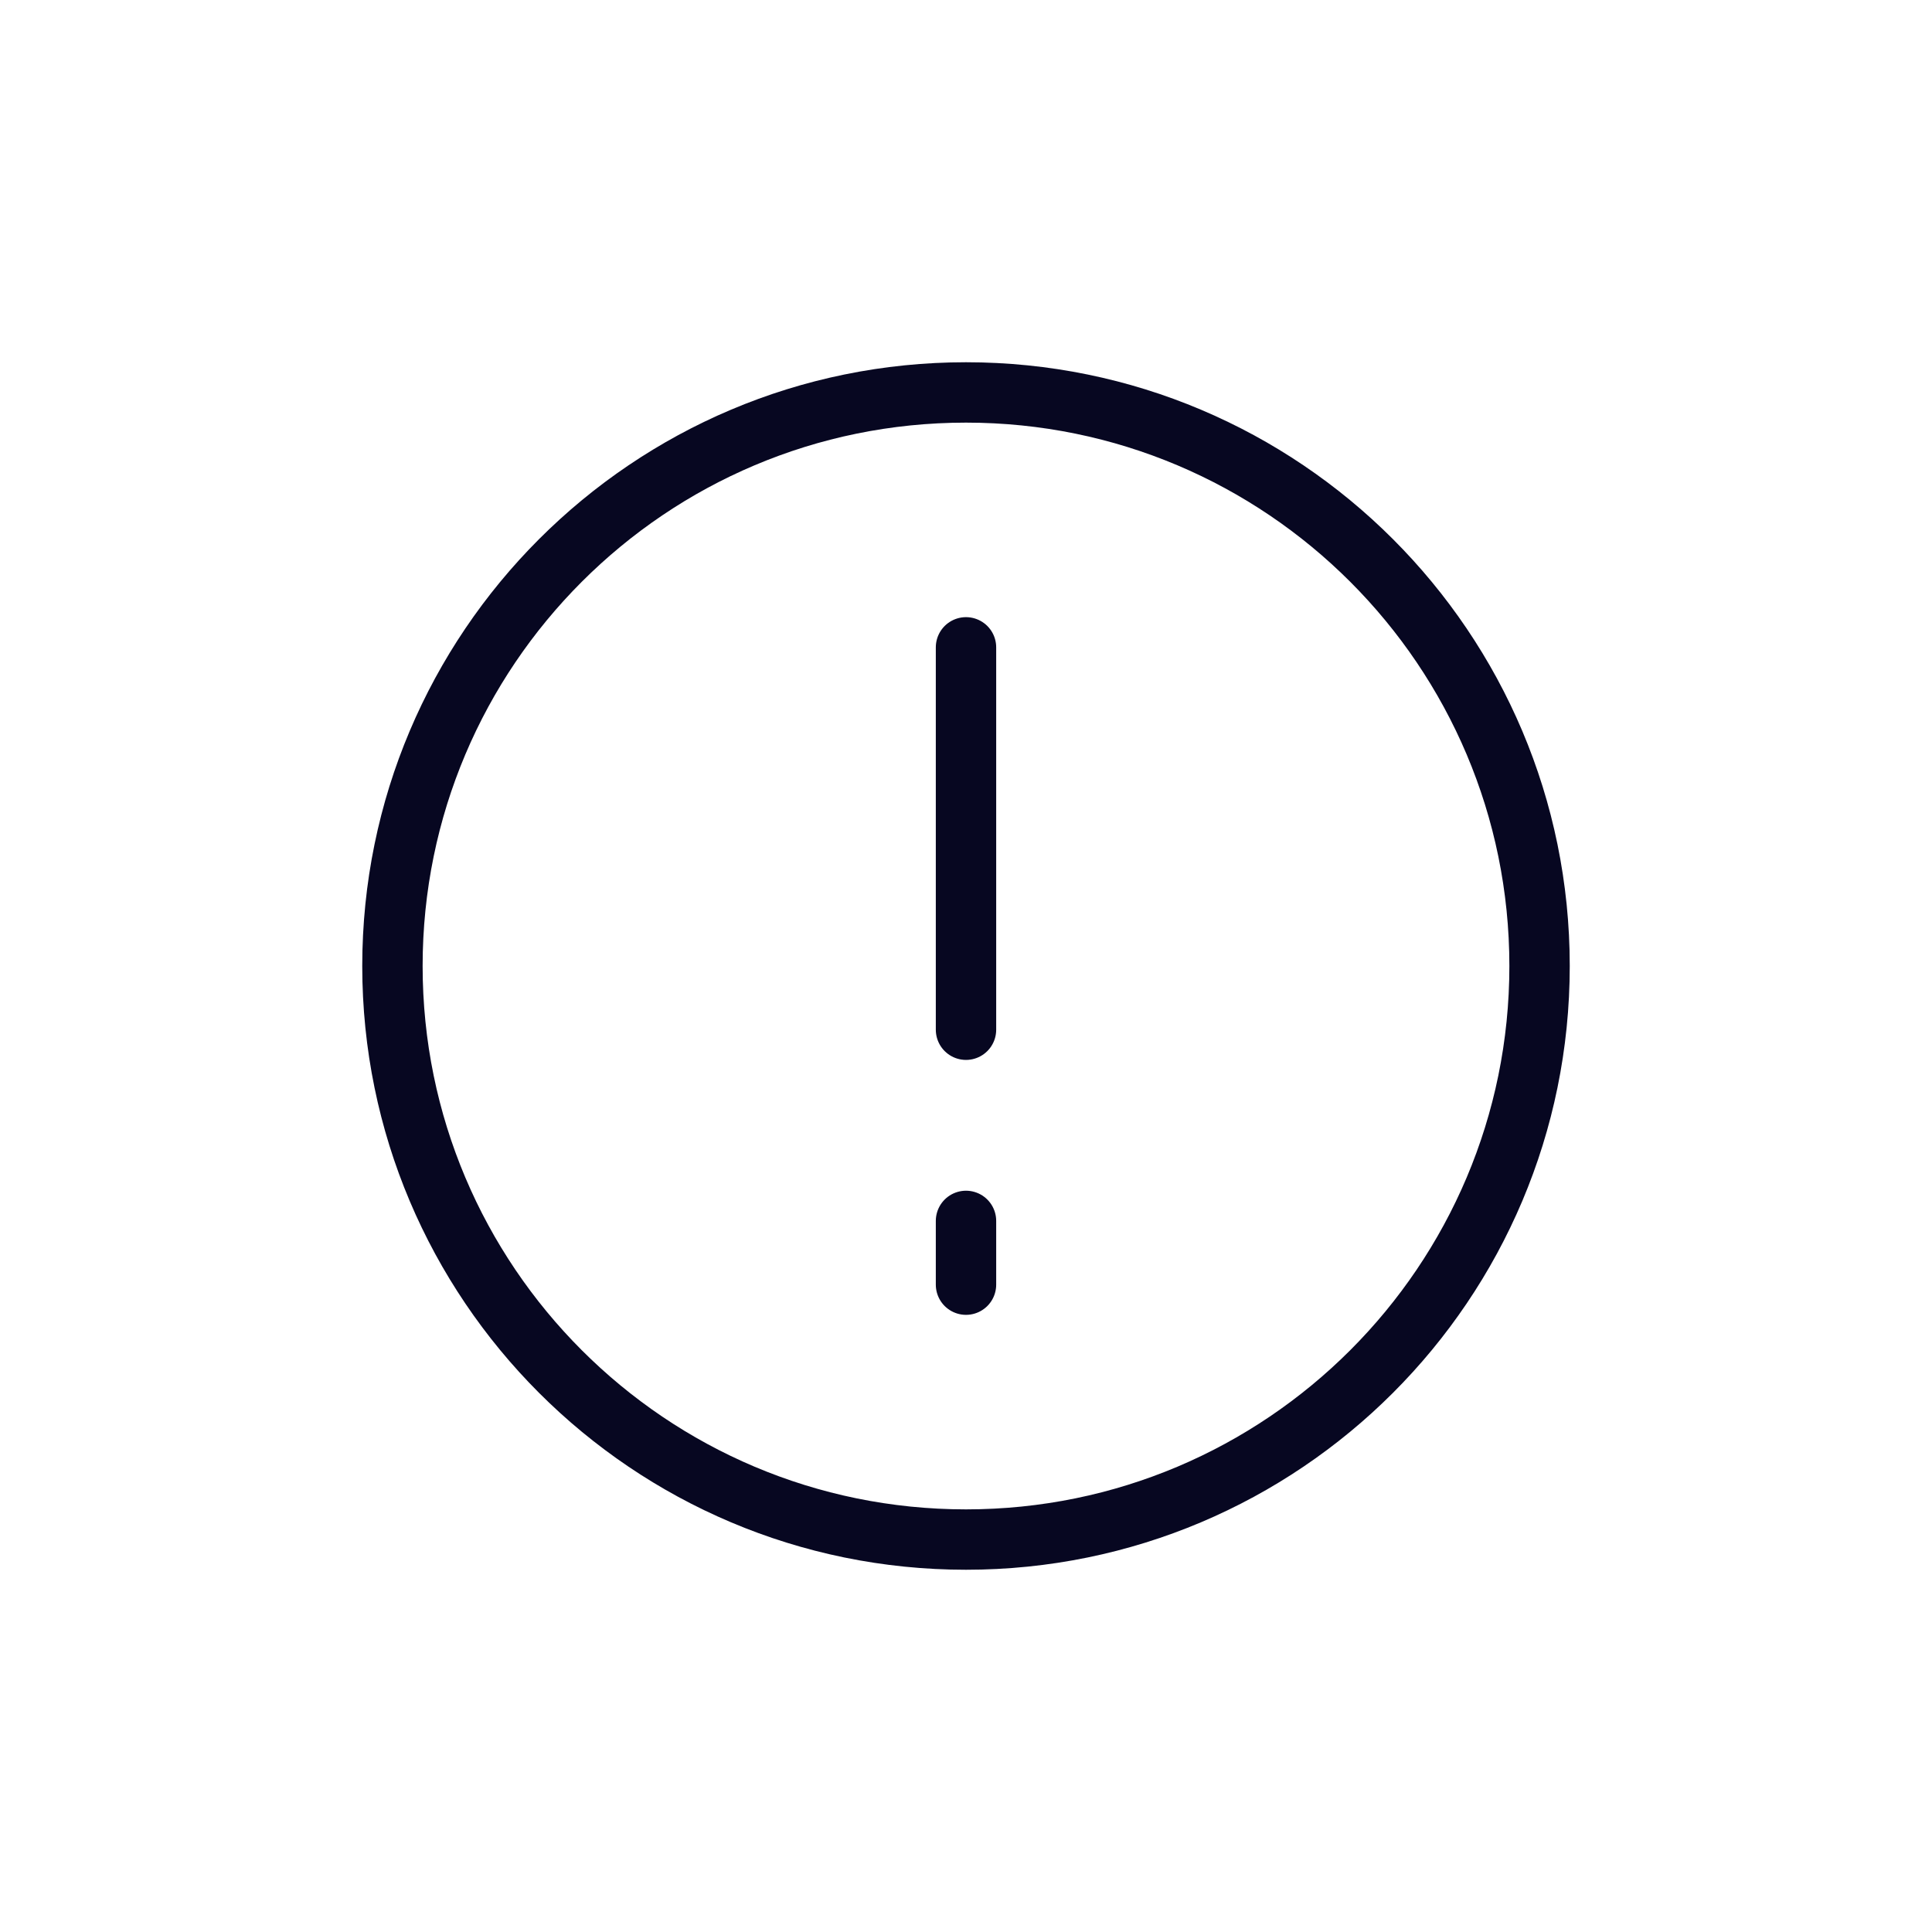
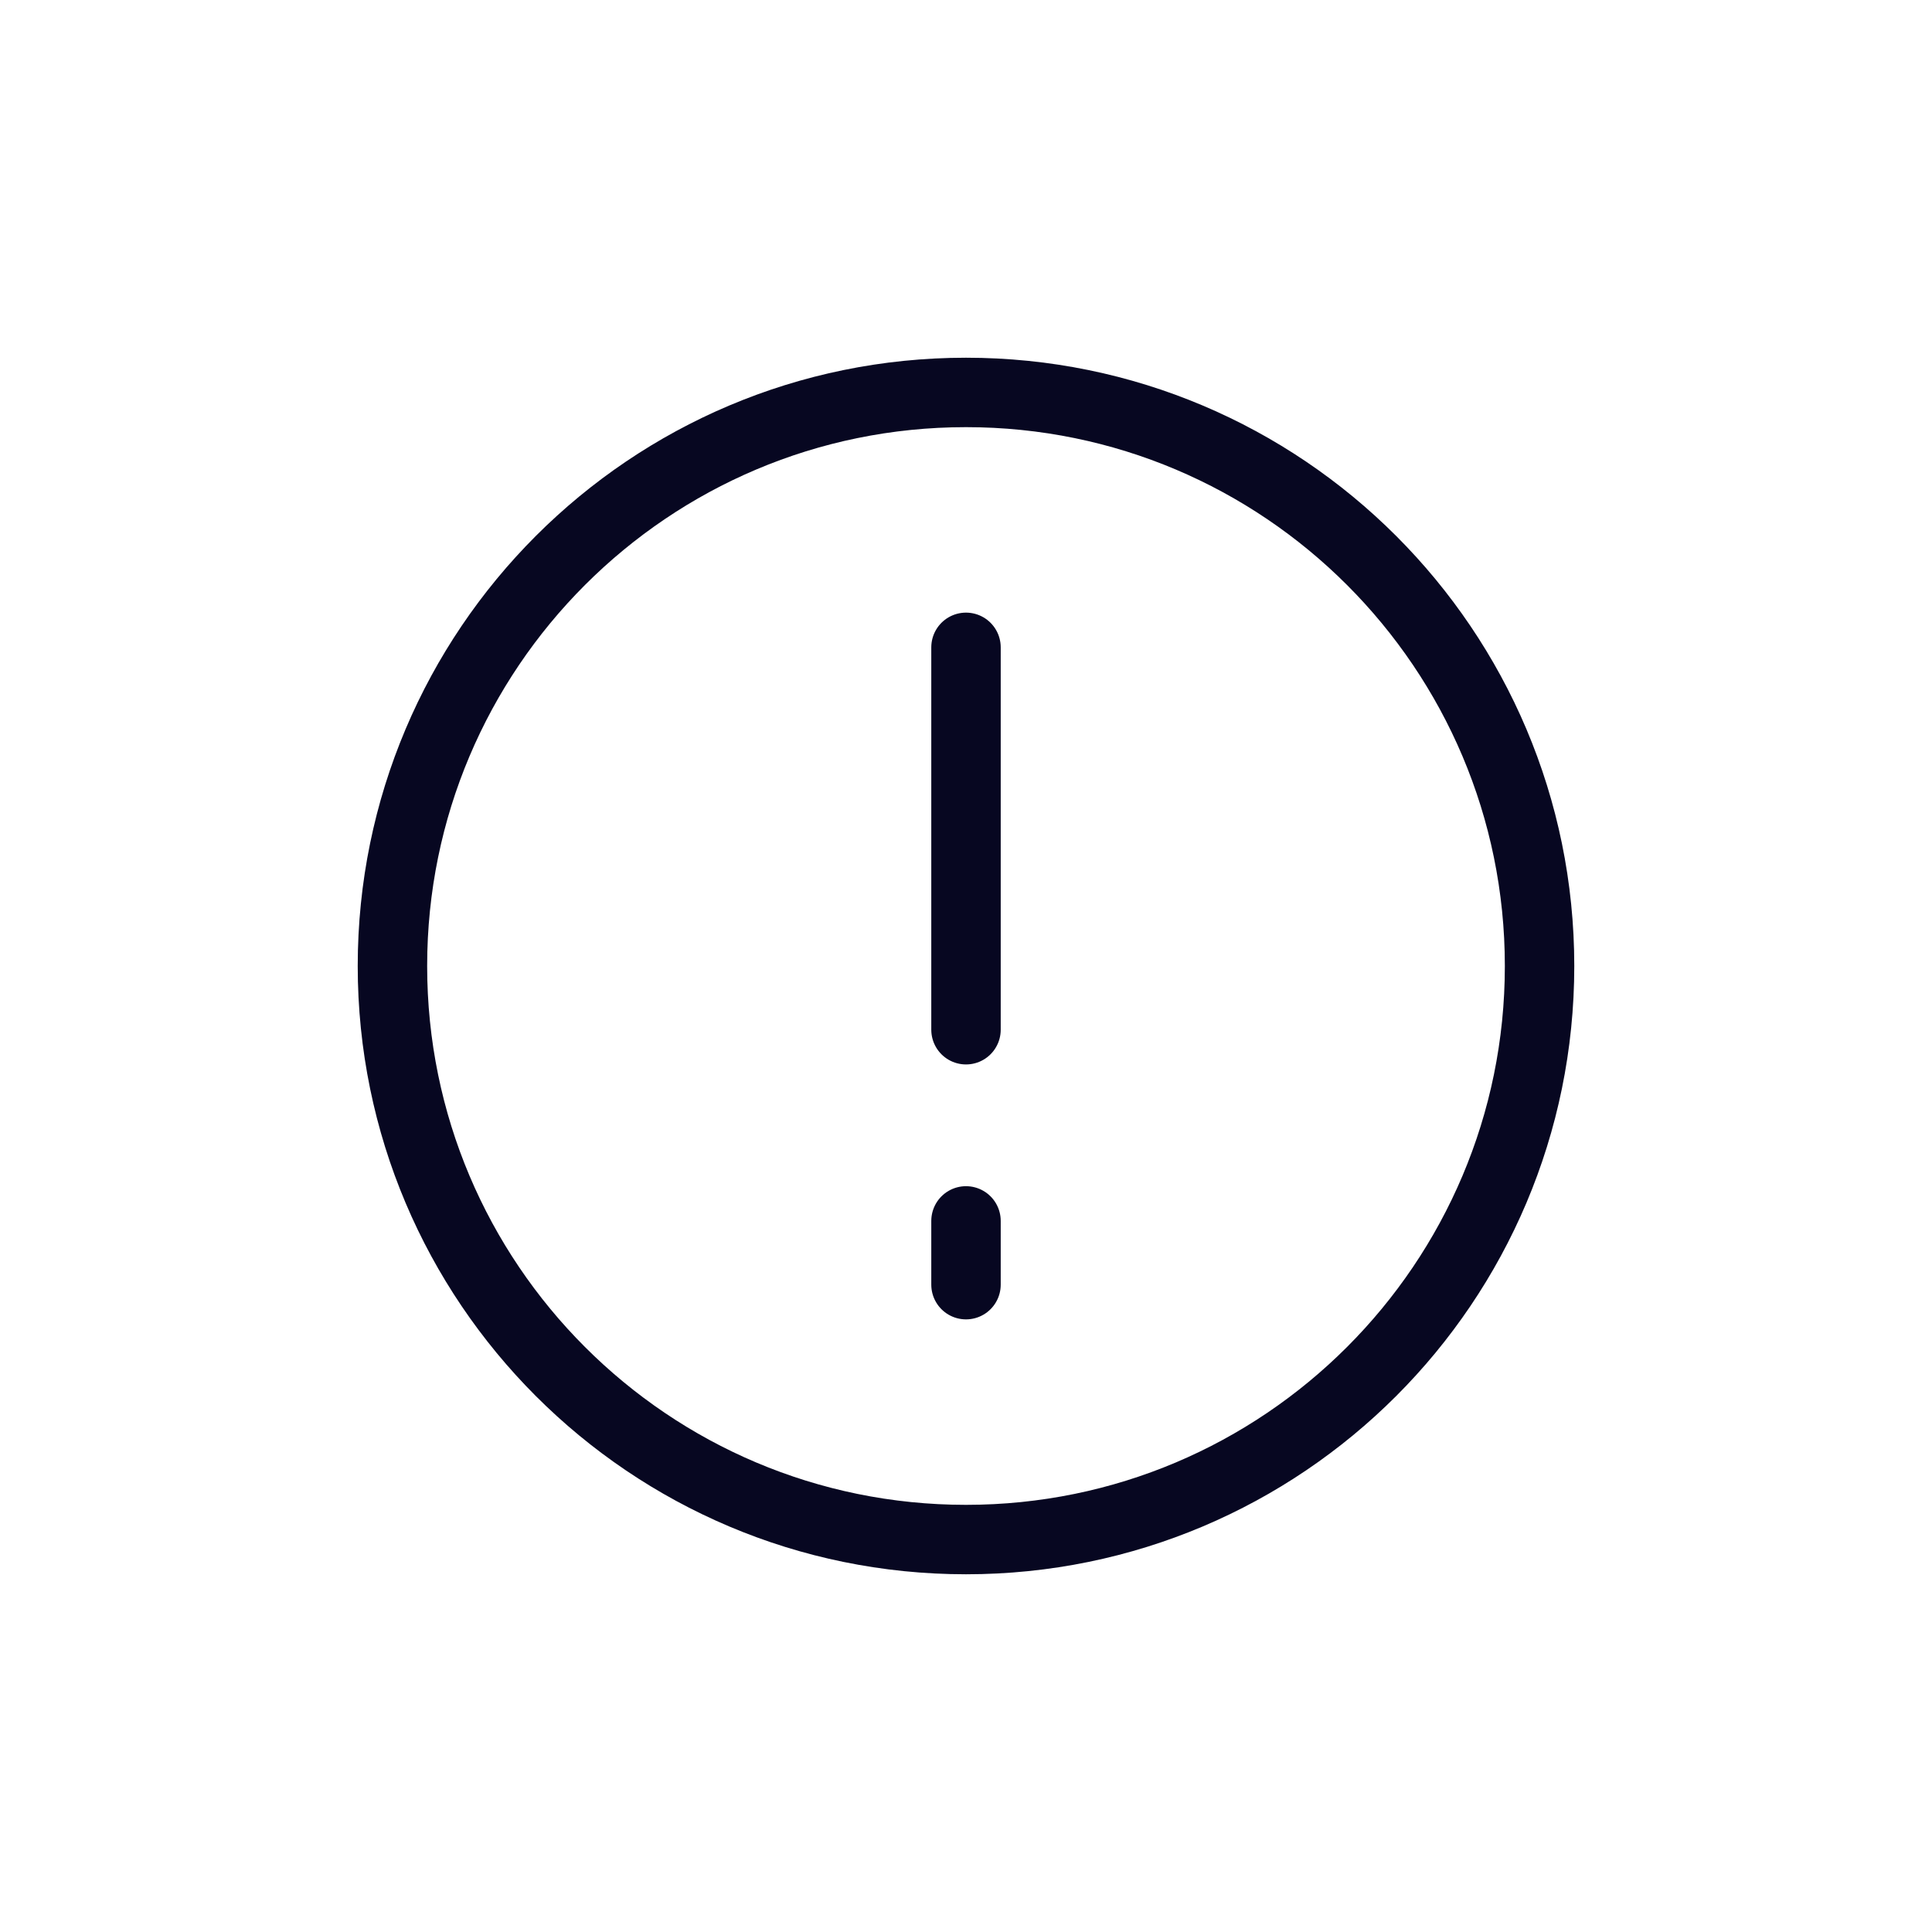
- <svg xmlns="http://www.w3.org/2000/svg" width="64" height="64" id="alert-logo" viewBox="0 0 64 64" fill="none">
-   <path d="M32 40.444V42.556M32 21.444V34.111M51 32C51 42.493 42.493 51 32 51C21.507 51 13 42.493 13 32C13 21.507 21.507 13 32 13C42.493 13 51 21.507 51 32Z" stroke="#070721" stroke-width="2" stroke-linecap="round" />
+ <svg xmlns="http://www.w3.org/2000/svg" width="64" height="64" viewBox="0 0 64 64" fill="none">
+   <path d="M32 40.444V42.556M32 21.444V34.111M51 32C51 42.493 42.493 51 32 51C21.507 51 13 42.493 13 32C13 21.507 21.507 13 32 13C42.493 13 51 21.507 51 32Z" stroke="#070721" stroke-width="2.3" stroke-linecap="round" />
</svg>
